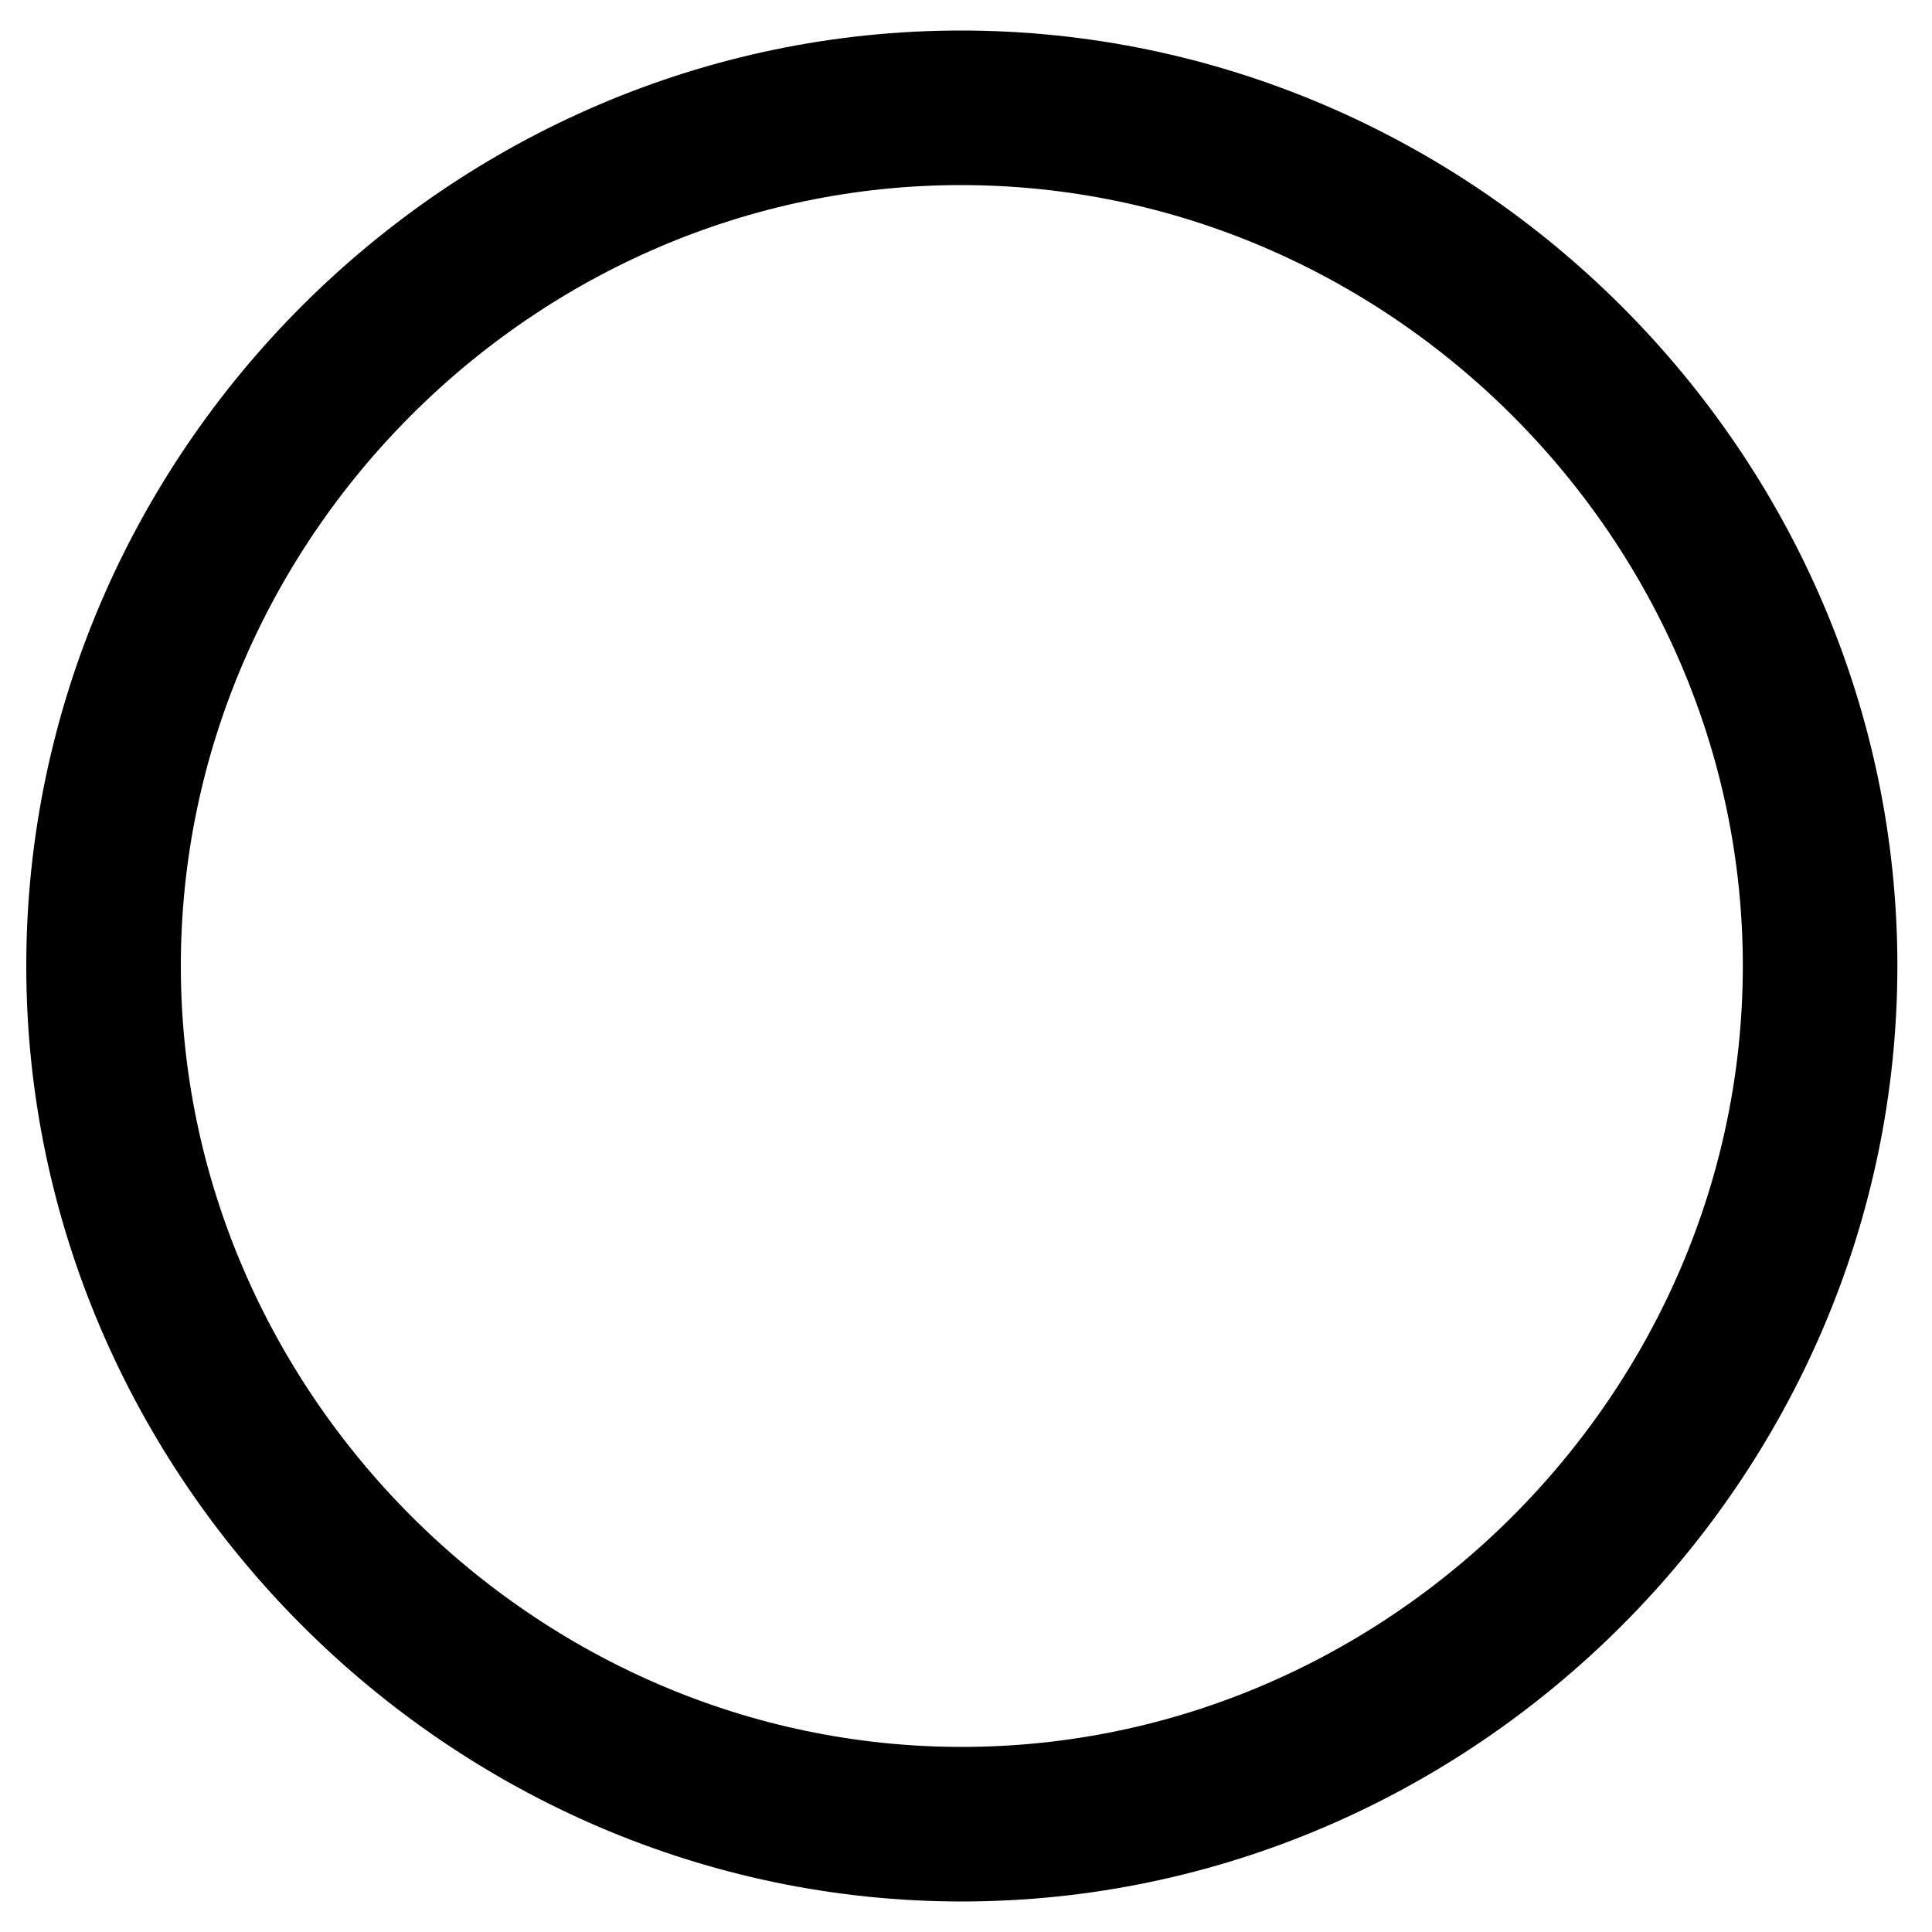
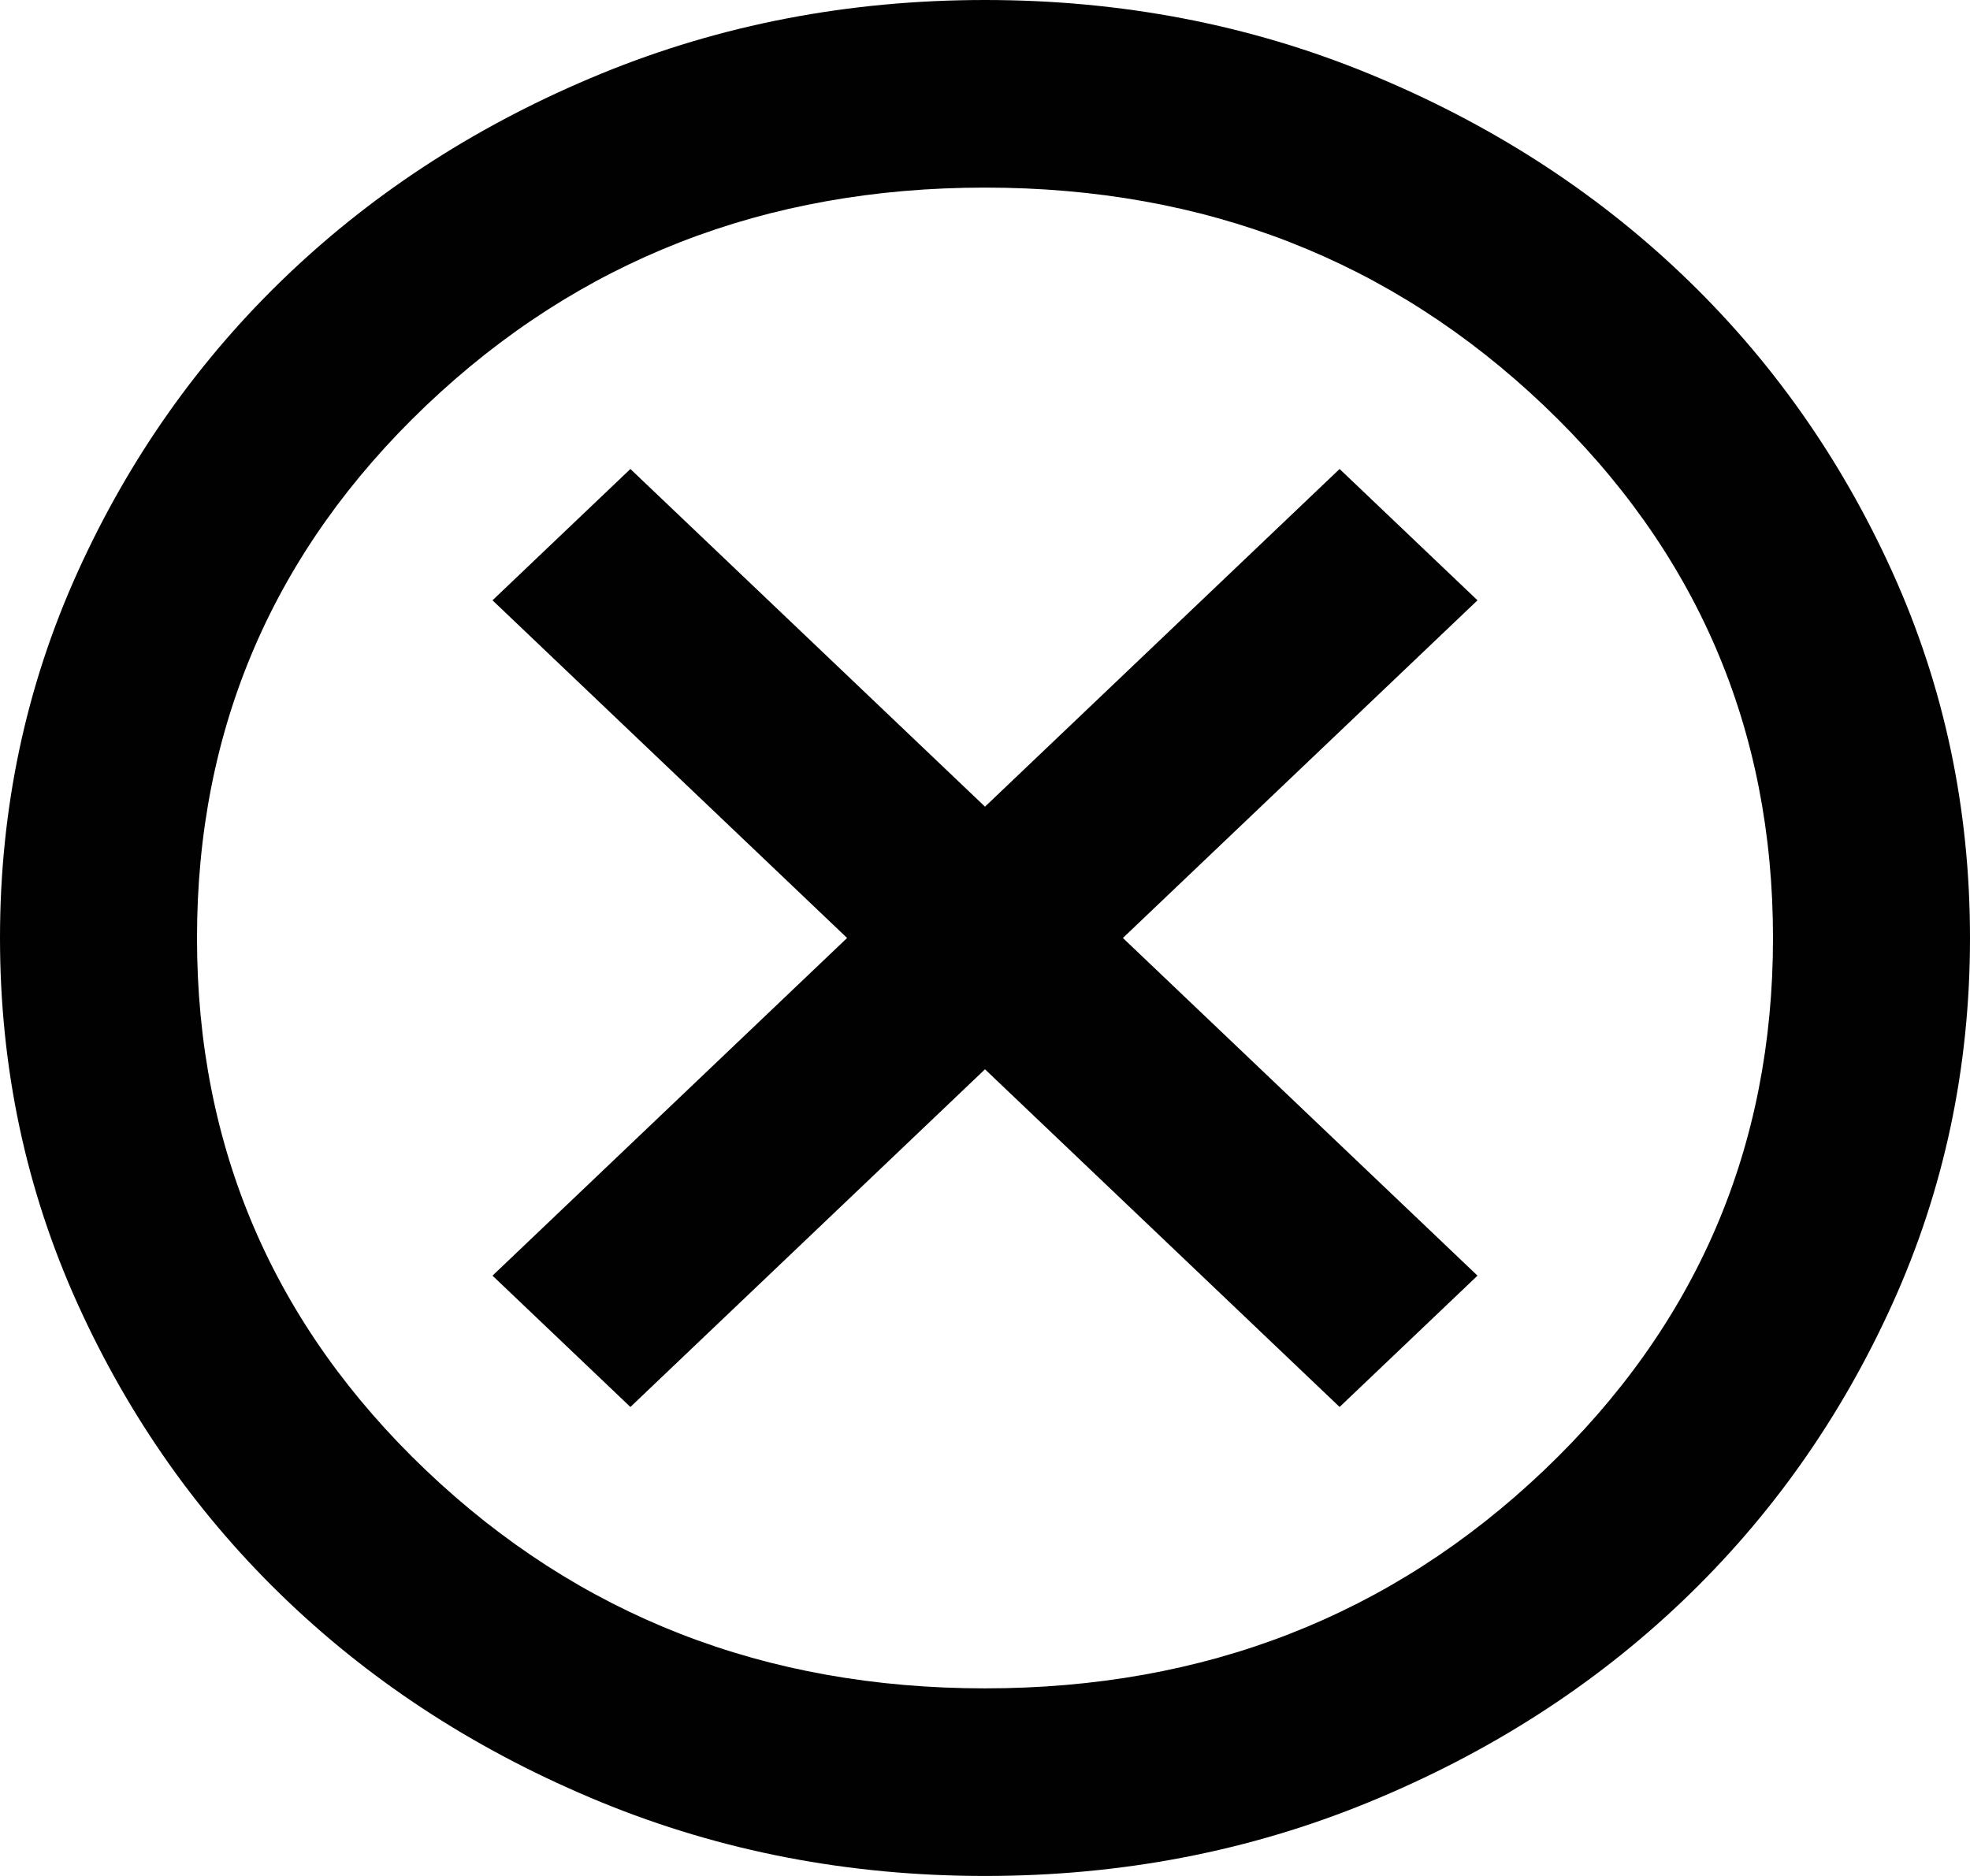
- <svg xmlns="http://www.w3.org/2000/svg" width="25" height="25" viewBox="0 0 25 25" fill="none">
-   <path d="M23.552 12.499C23.552 18.57 18.524 23.605 12.445 23.605C6.377 23.605 1.34 18.569 1.34 12.499C1.34 6.42 6.368 1.395 12.435 1.395C18.516 1.395 23.552 6.421 23.552 12.499Z" stroke="black" stroke-width="2" />
+ <svg xmlns="http://www.w3.org/2000/svg" width="21" height="20" viewBox="0 0 21 20" fill="none">
+   <path d="M6.72 15L10.5 11.4L14.28 15L15.75 13.6L11.97 10L15.75 6.4L14.28 5L10.5 8.6L6.72 5L5.25 6.4L9.03 10L5.25 13.6L6.72 15ZM10.5 20C9.047 20 7.683 19.737 6.405 19.212C5.128 18.687 4.016 17.975 3.071 17.075C2.126 16.175 1.378 15.117 0.827 13.9C0.276 12.683 0 11.383 0 10C0 8.617 0.276 7.317 0.827 6.1C1.378 4.883 2.126 3.825 3.071 2.925C4.016 2.025 5.128 1.312 6.405 0.787C7.683 0.262 9.047 0 10.5 0C11.953 0 13.318 0.262 14.595 0.787C15.873 1.312 16.984 2.025 17.929 2.925C18.874 3.825 19.622 4.883 20.173 6.1C20.724 7.317 21 8.617 21 10C21 11.383 20.724 12.683 20.173 13.9C19.622 15.117 18.874 16.175 17.929 17.075C16.984 17.975 15.873 18.687 14.595 19.212C13.318 19.737 11.953 20 10.5 20ZM10.5 18C12.845 18 14.831 17.225 16.459 15.675C18.086 14.125 18.9 12.233 18.9 10C18.9 7.767 18.086 5.875 16.459 4.325C14.831 2.775 12.845 2 10.5 2C8.155 2 6.169 2.775 4.541 4.325C2.914 5.875 2.1 7.767 2.1 10C2.1 12.233 2.914 14.125 4.541 15.675C6.169 17.225 8.155 18 10.5 18Z" fill="#010101" />
</svg>
